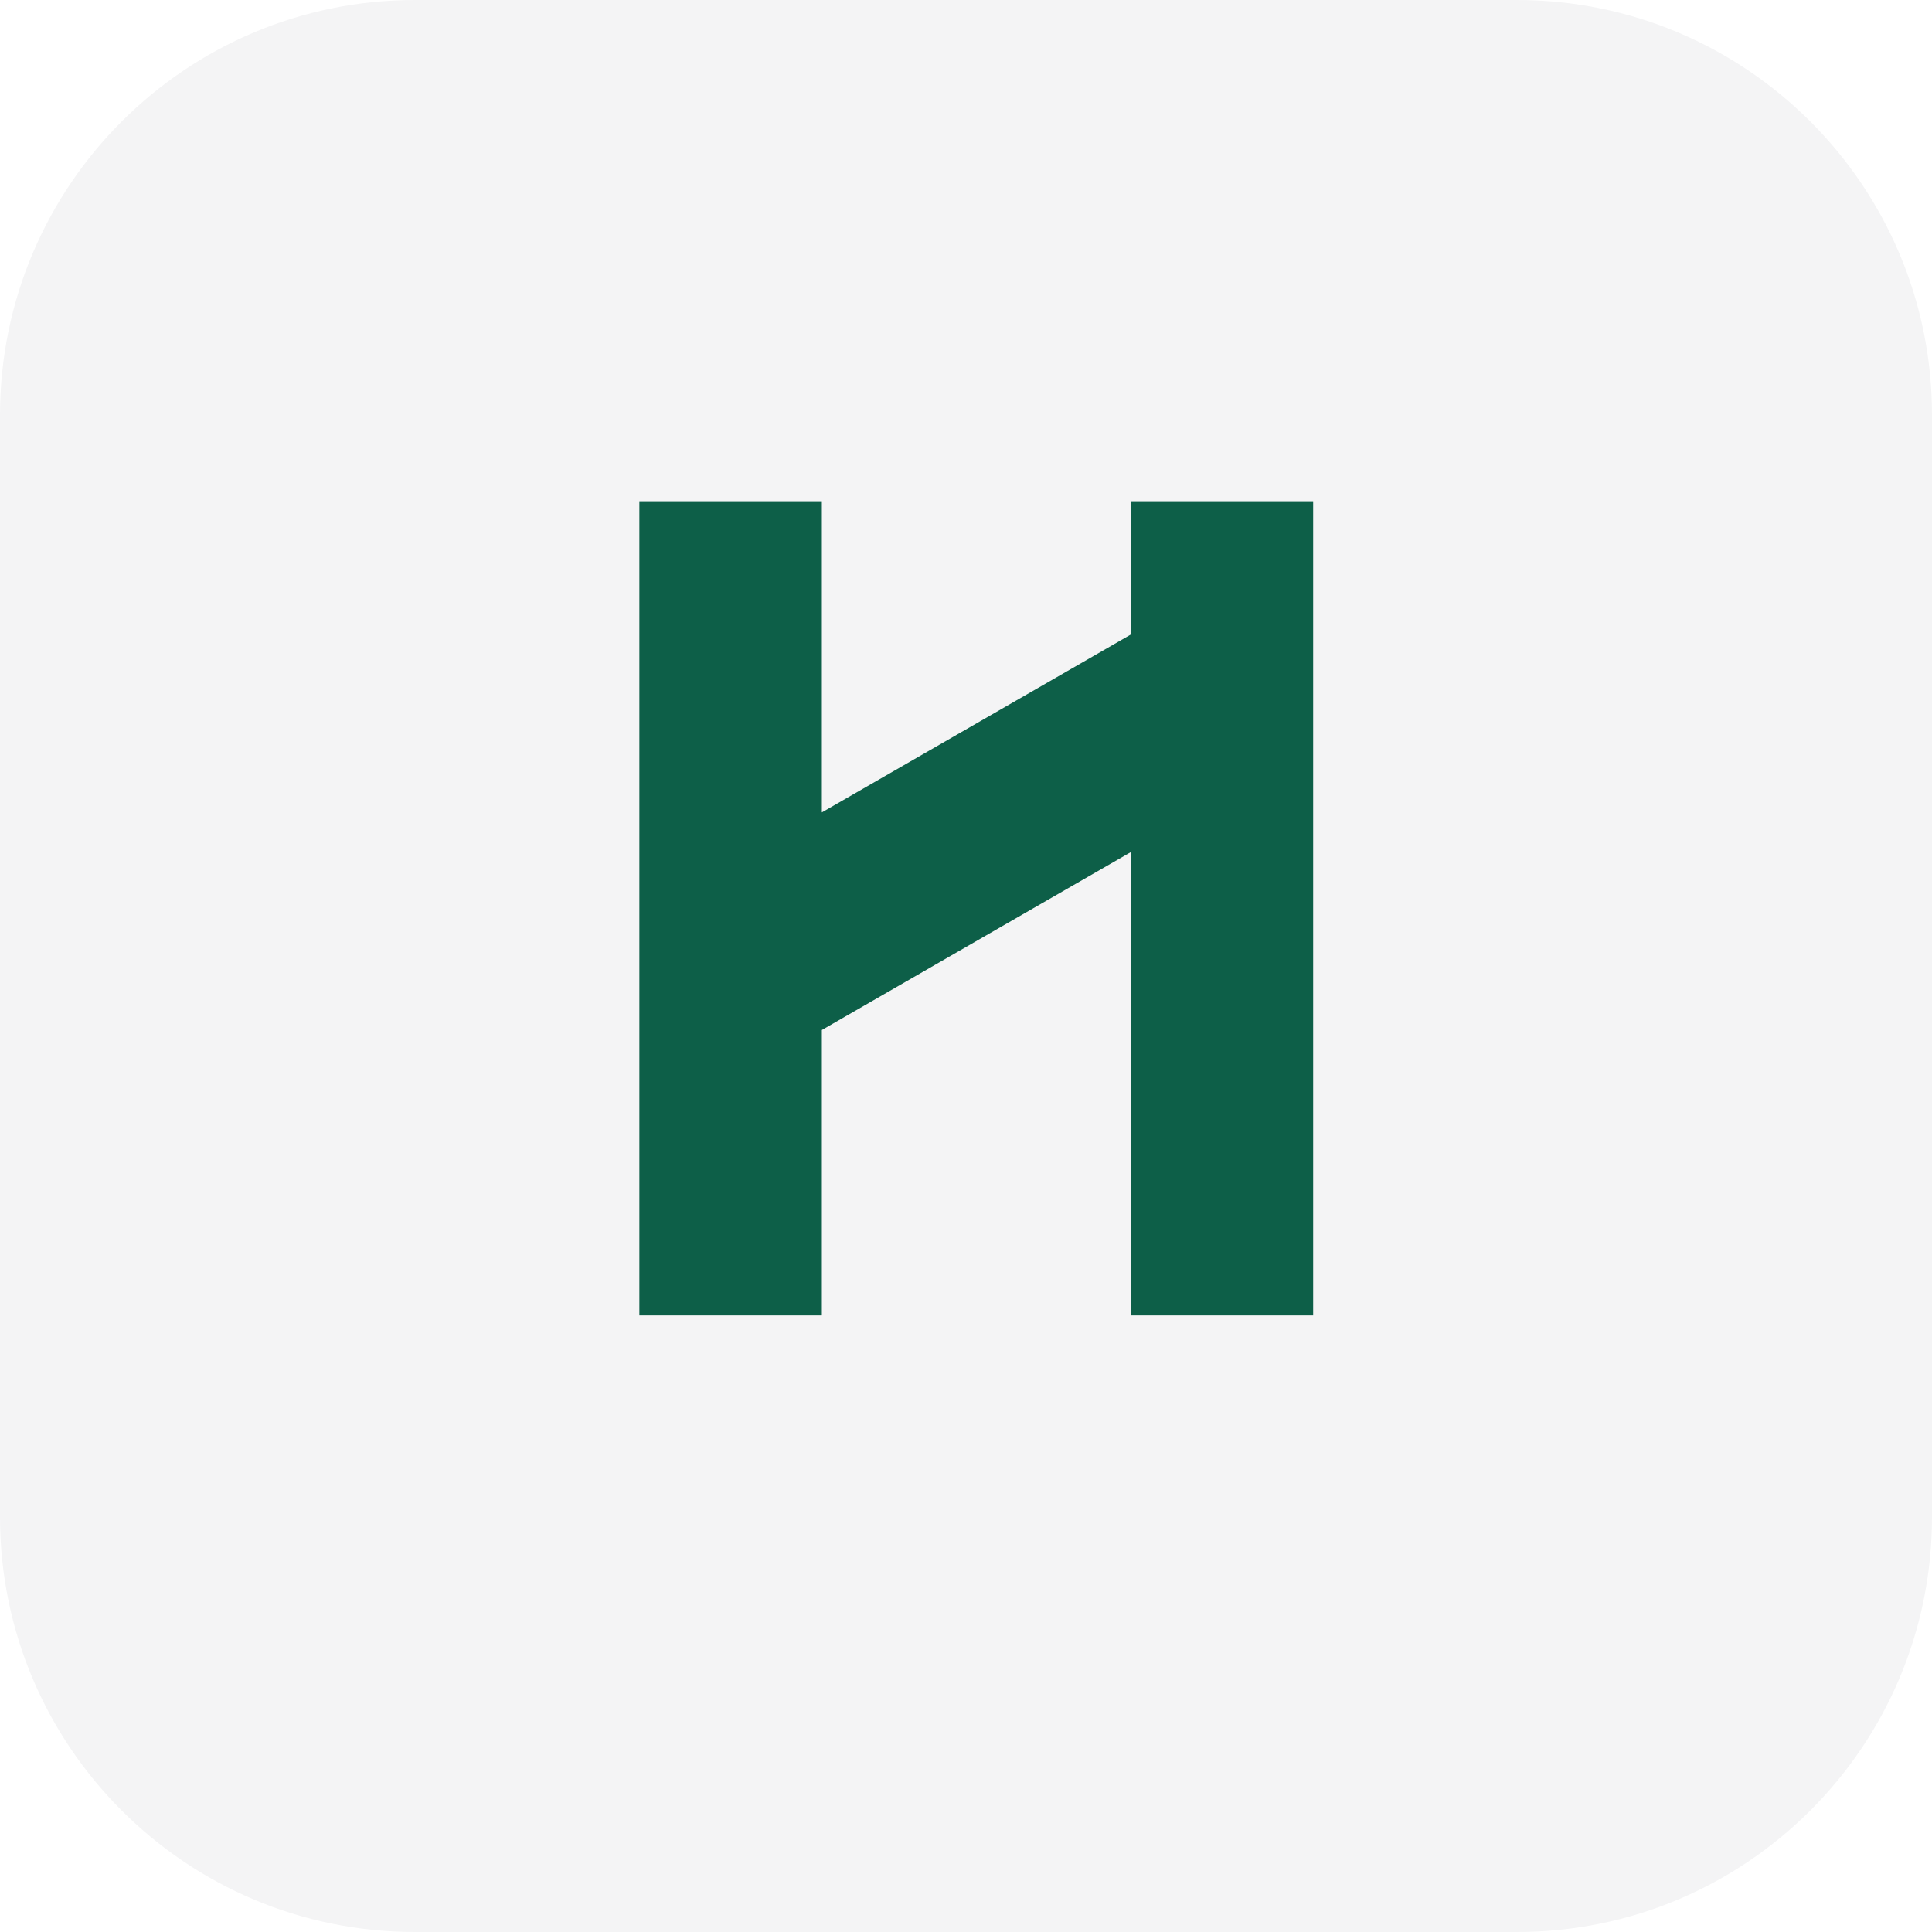
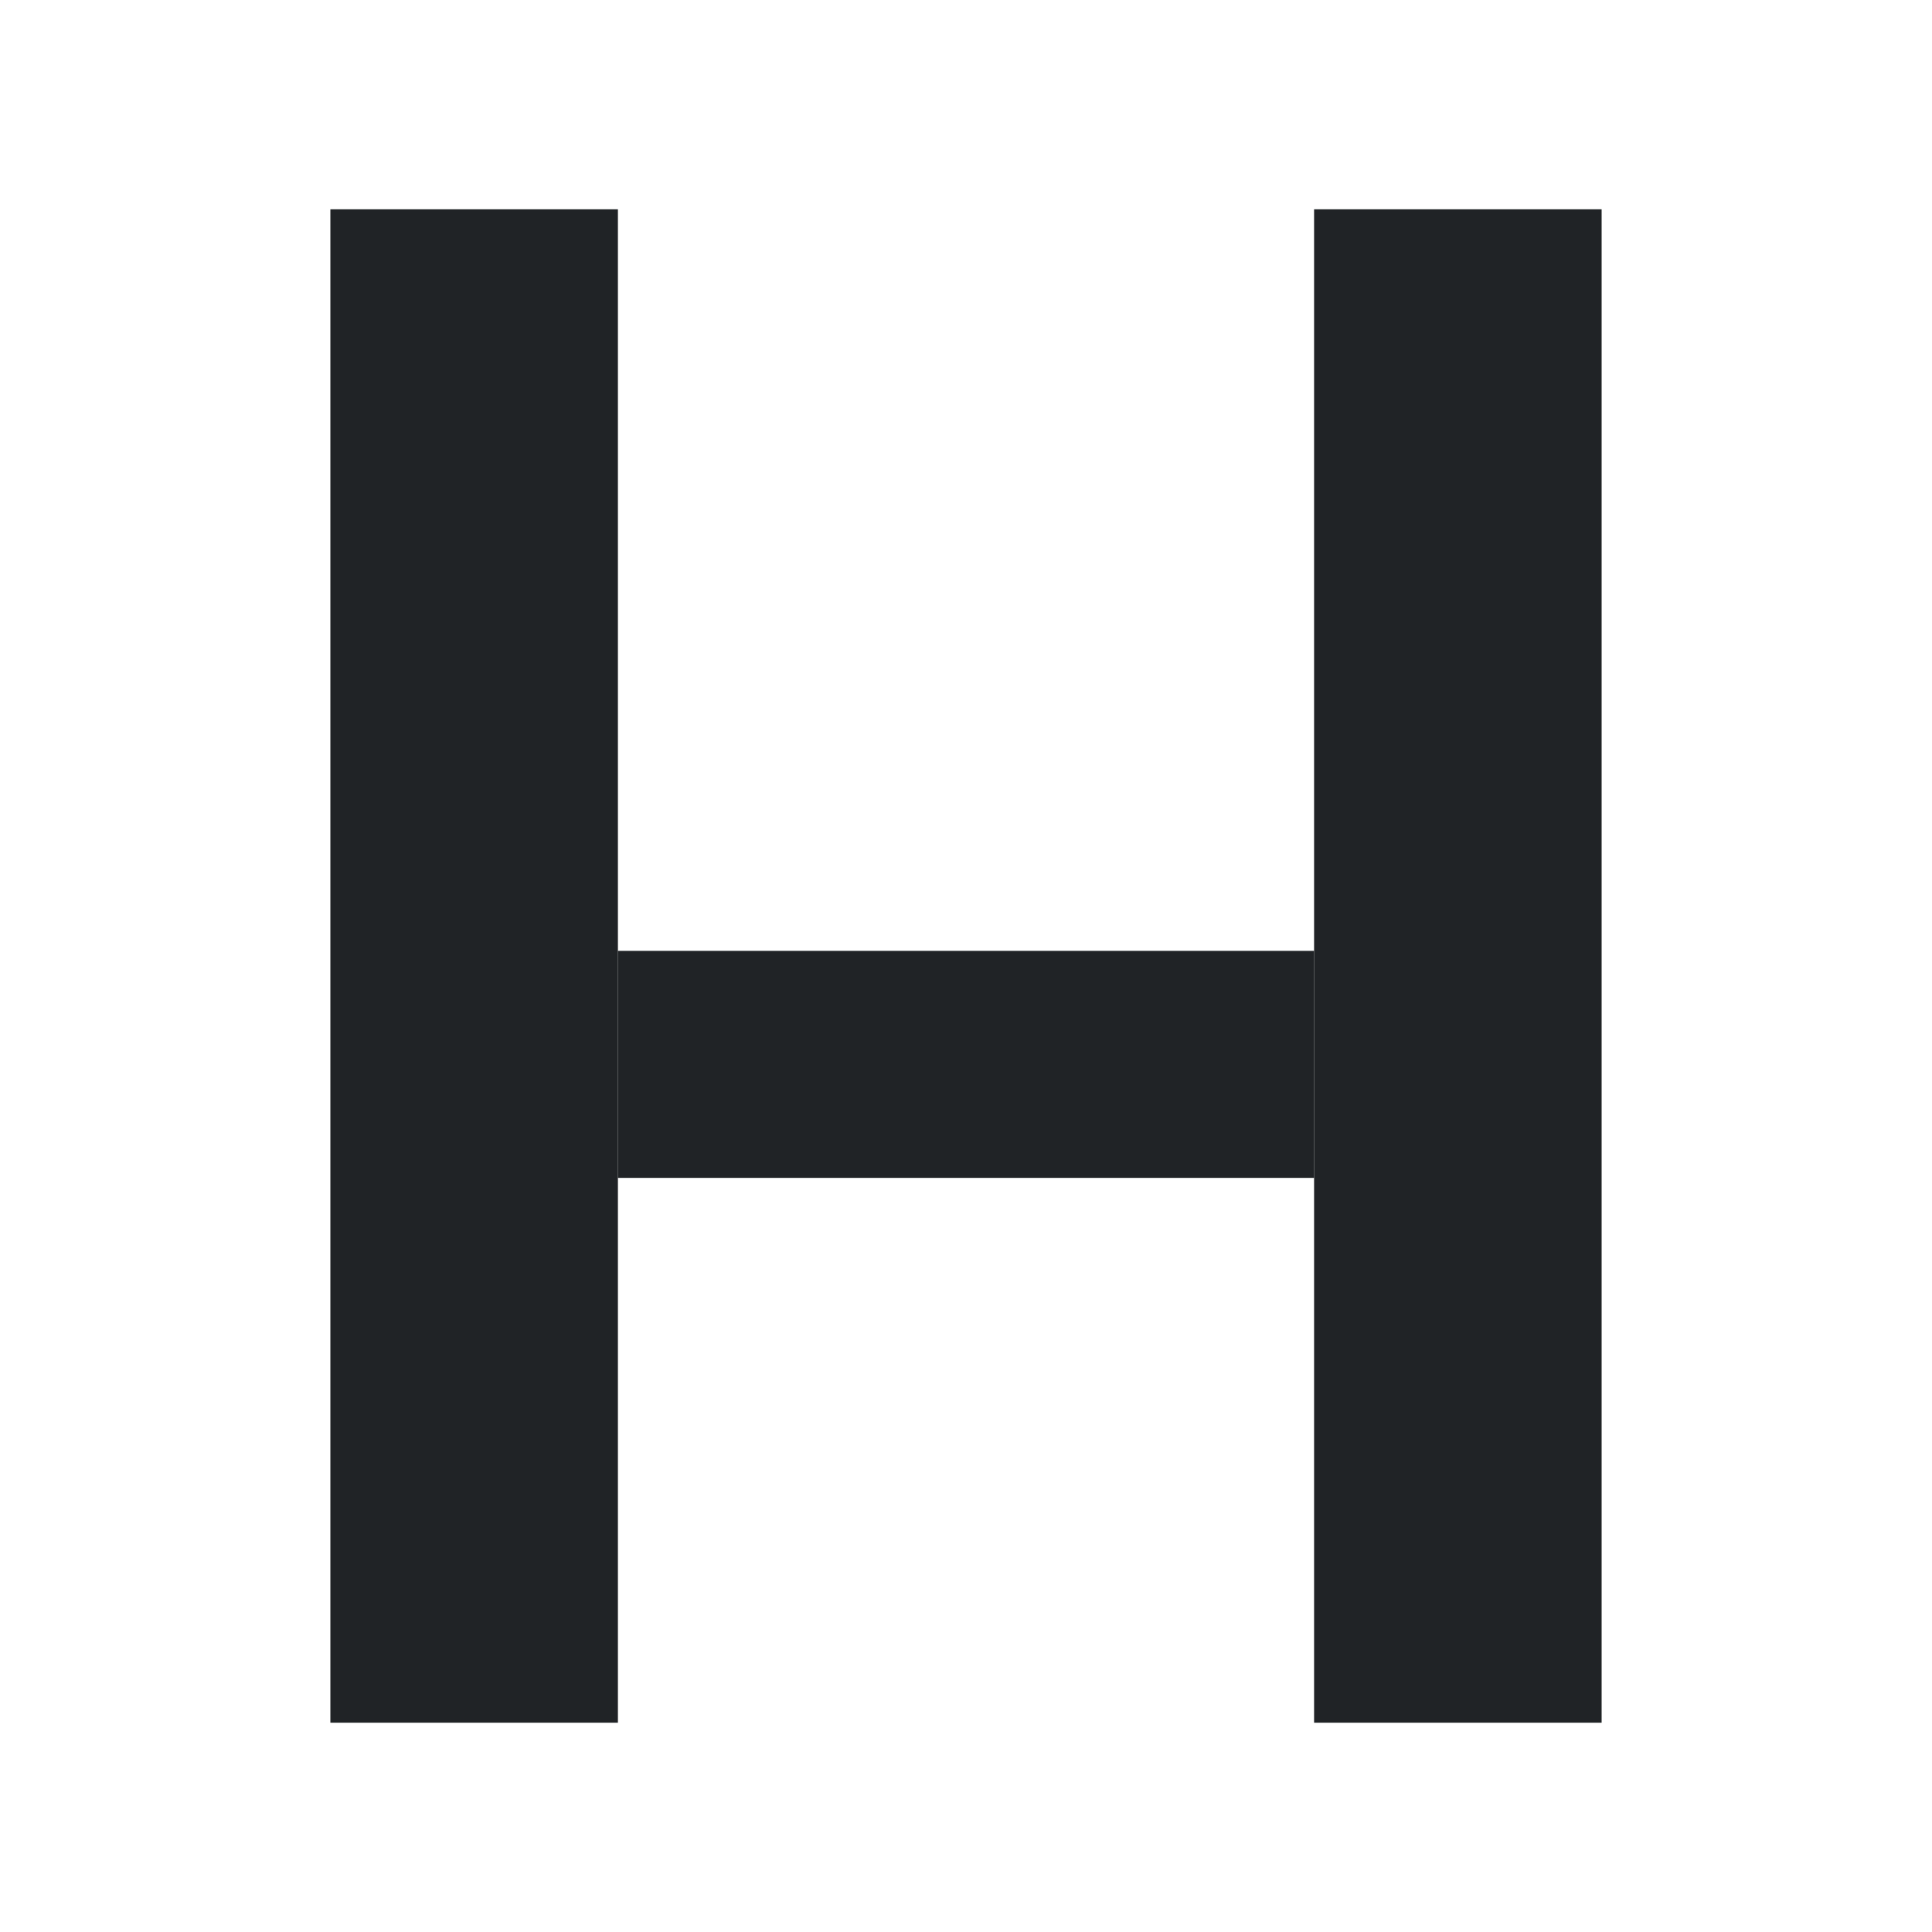
- <svg xmlns="http://www.w3.org/2000/svg" viewBox="0 0 512 512">
-   <rect width="512" height="512" rx="110" fill="#F4F4F5" />
-   <g transform="translate(100 82) scale(.62)">
-     <path d="M112 82h78v133l132-76V82h78v348h-78V232L190 308v122h-78V82z" fill="#0D5F48" />
-   </g>
+ <svg xmlns="http://www.w3.org/2000/svg" width="600" height="600" viewBox="0 0 600 600">
+   <rect x="102.6" y="65.0" width="89.3" height="470.0" rx="0" fill="#202326" />
+   <rect x="408.1" y="65.0" width="89.3" height="470.0" rx="0" fill="#202326" />
+   <rect x="191.9" y="295.3" width="216.2" height="70.5" rx="0" fill="#202326" />
</svg>
